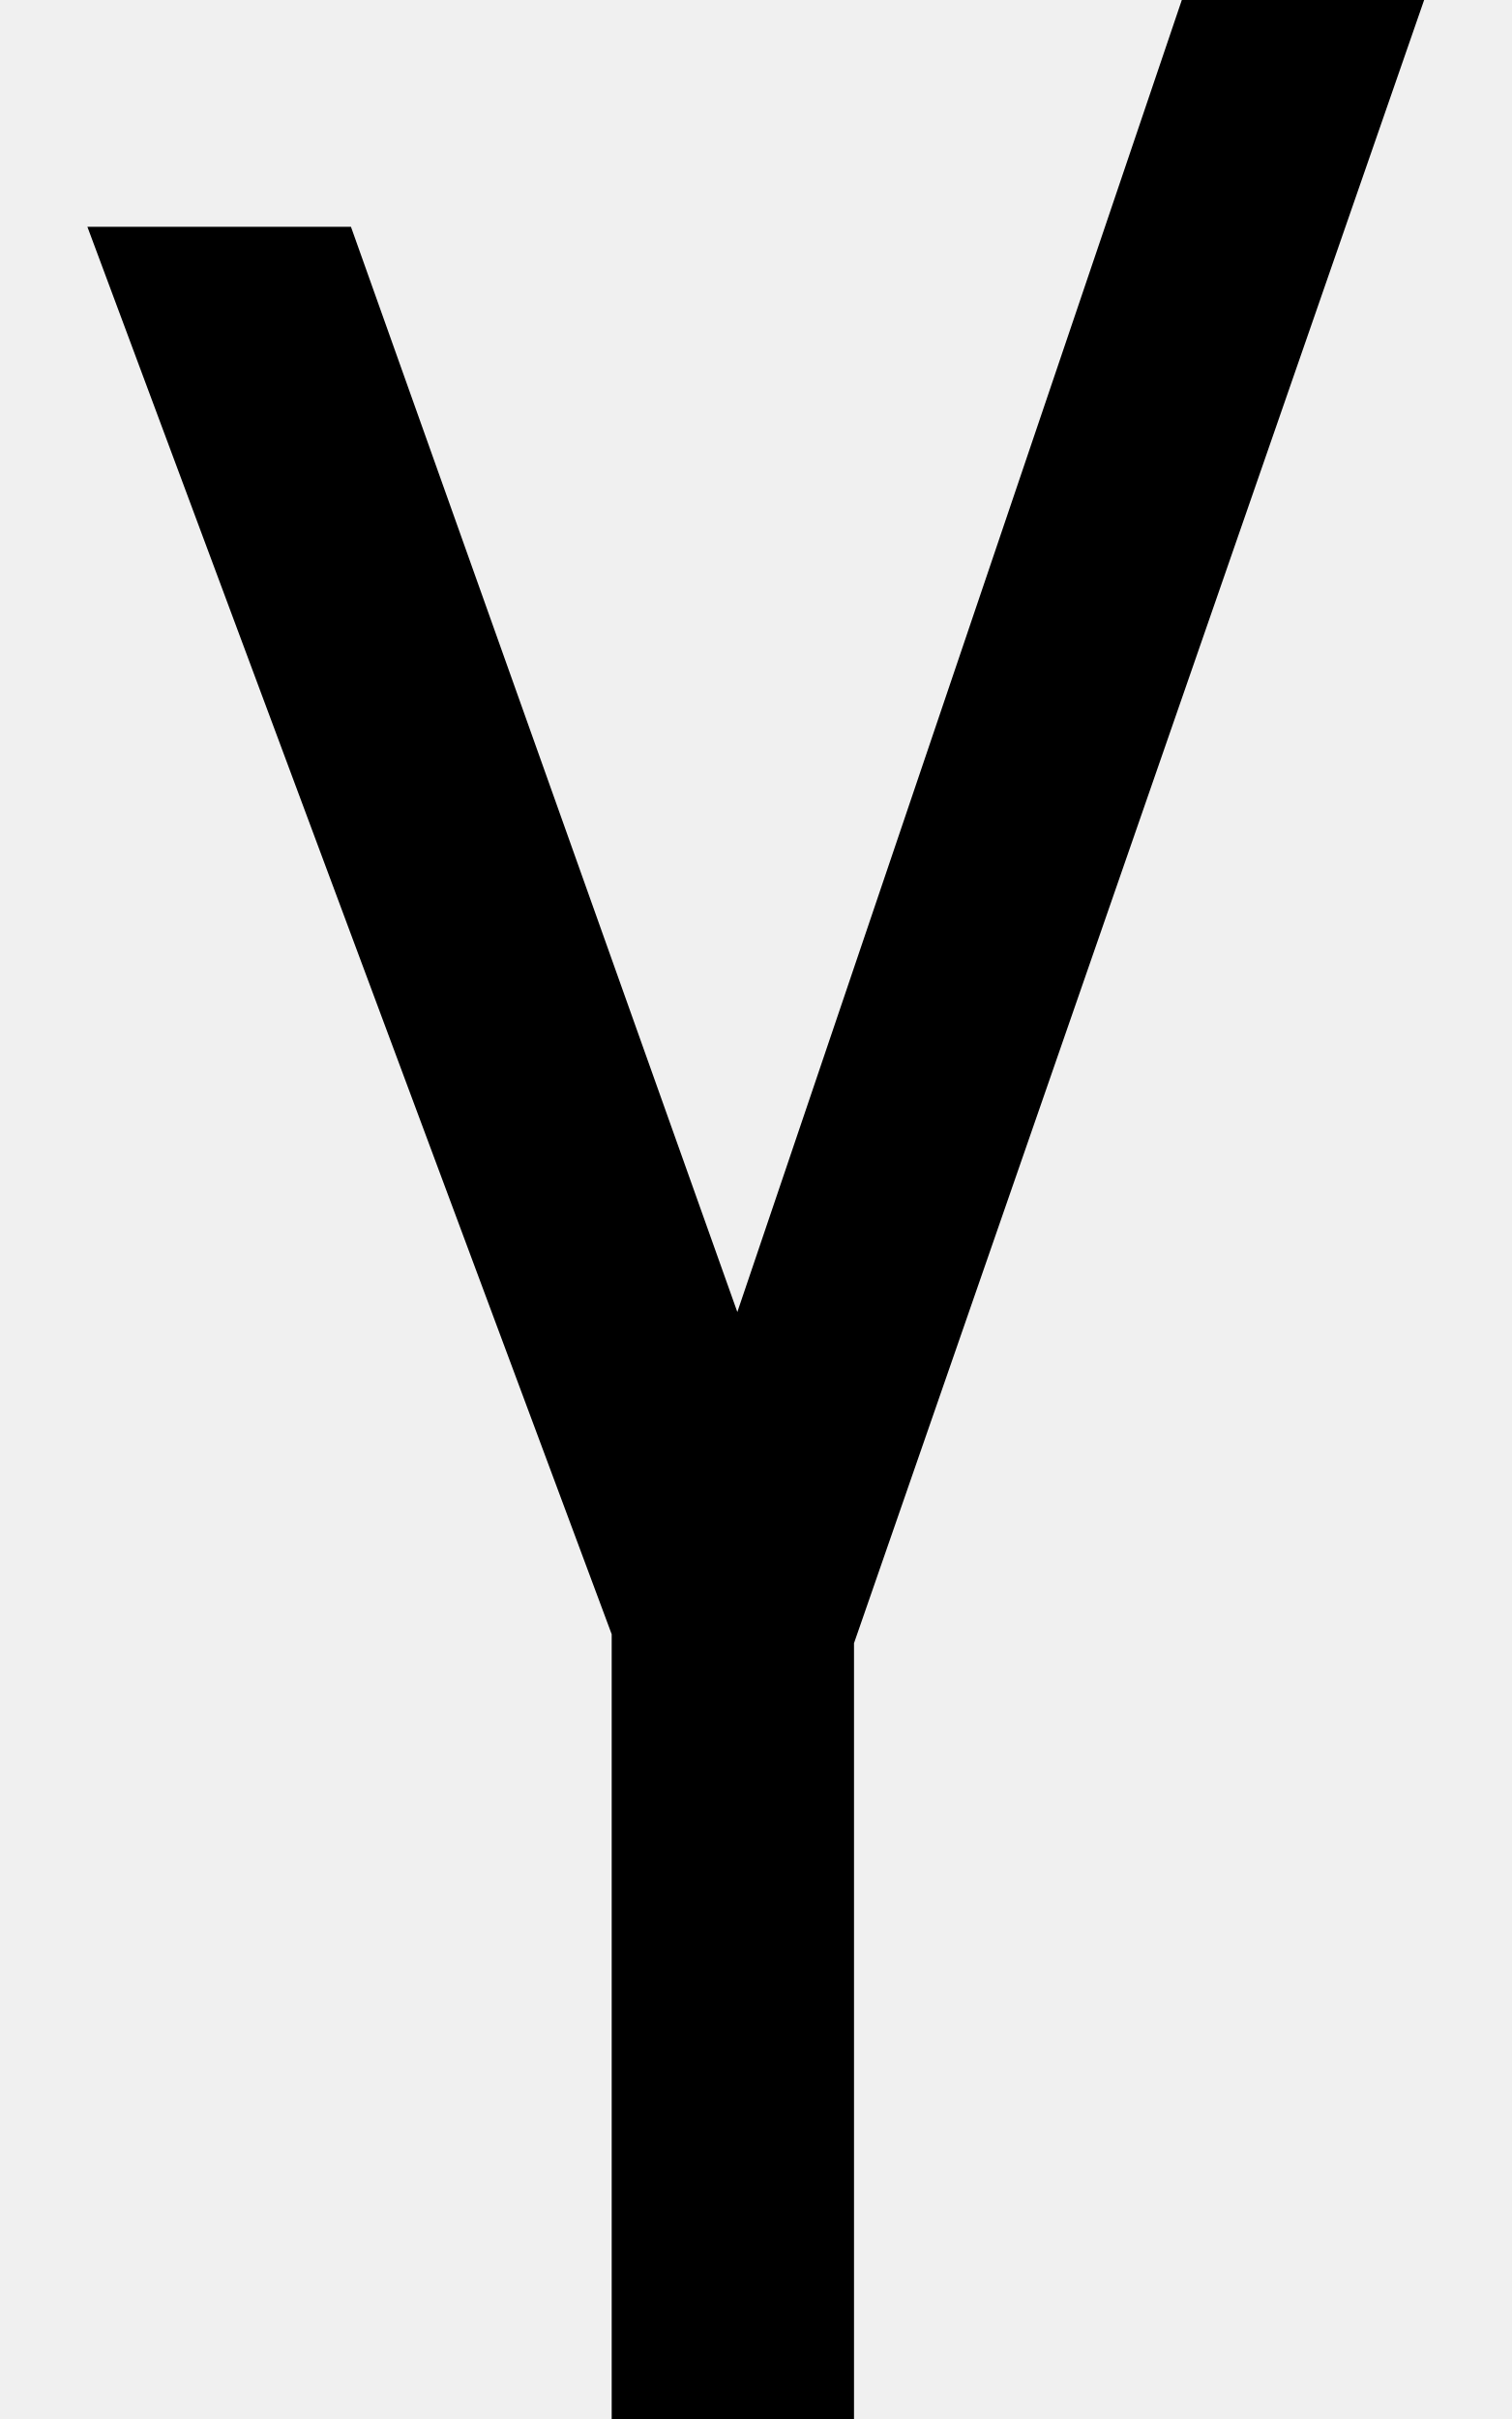
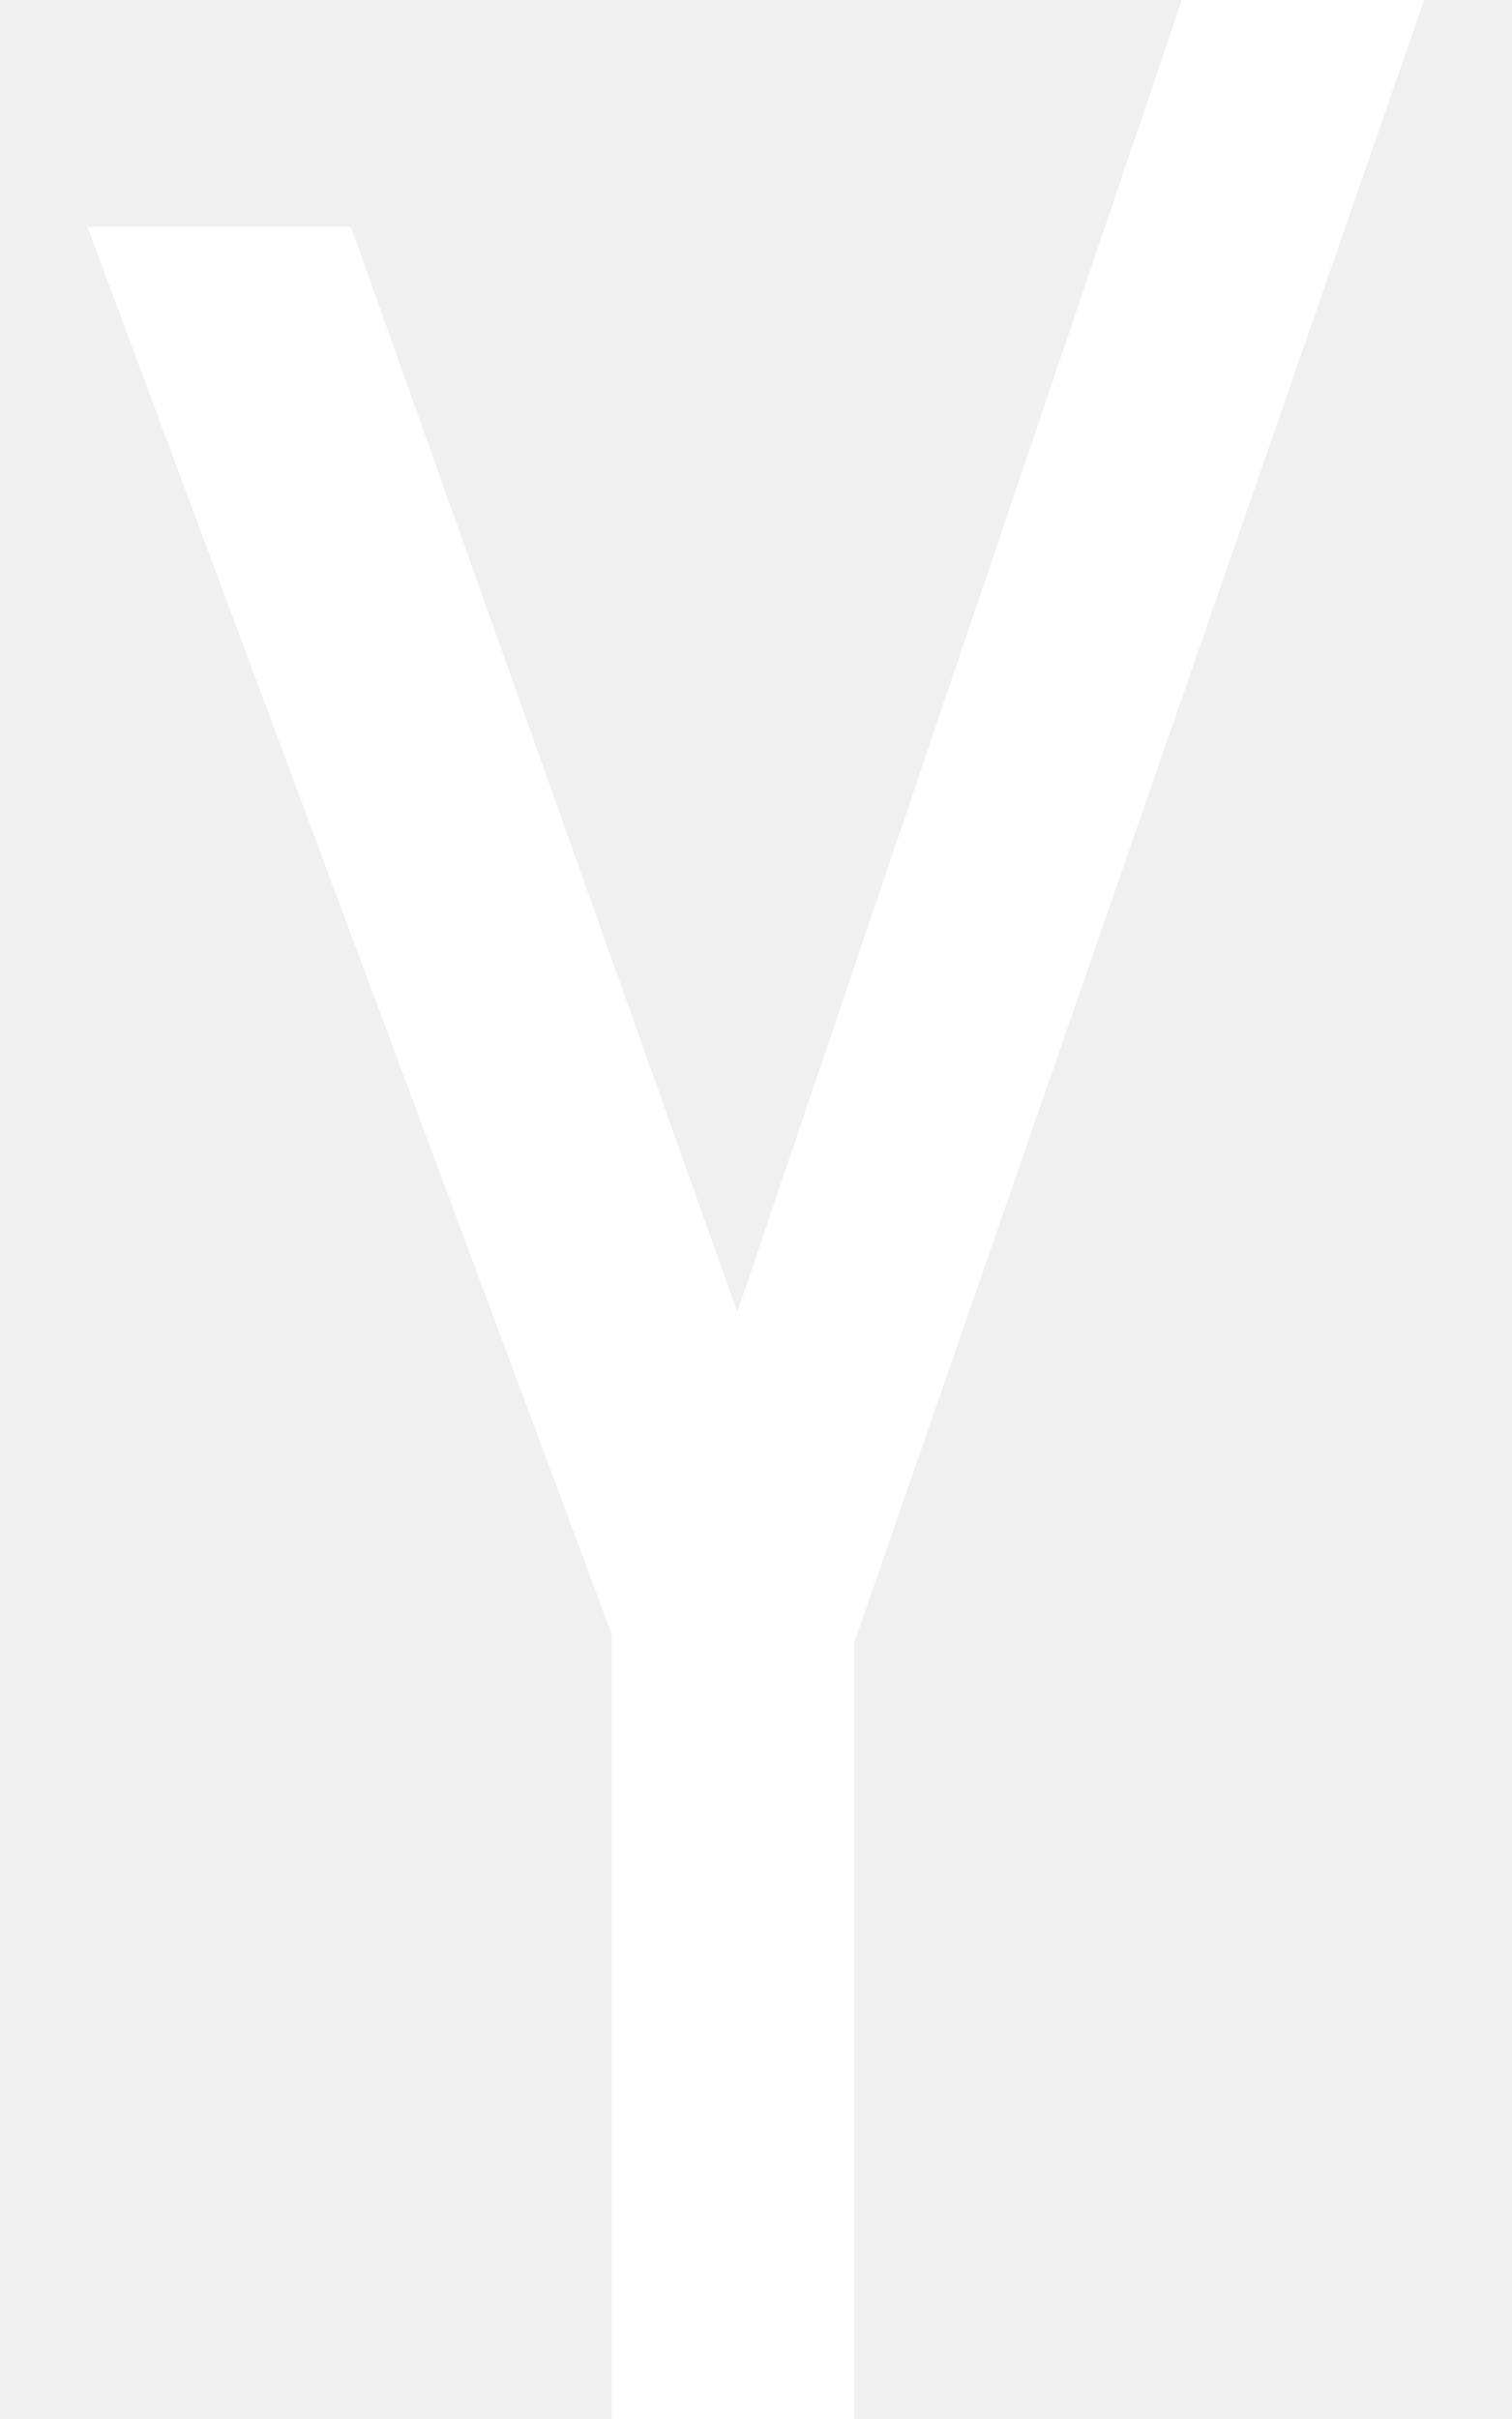
<svg xmlns="http://www.w3.org/2000/svg" aria-hidden="true" focusable="false" data-prefix="fab" data-icon="yandex-international" class="svg-inline--fa fa-yandex-international fa-w-10" role="img" viewBox="0 0 320 512">
-   <path fill="currentColor" d="M129.5 512V345.9L18.5 48h55.8l81.8 229.7L250.2 0h51.3L180.8 347.8V512h-51.3z" />
+   <path fill="white" d="M129.5 512V345.9L18.5 48h55.8l81.8 229.7L250.2 0h51.3L180.8 347.8V512h-51.3z" />
</svg>
